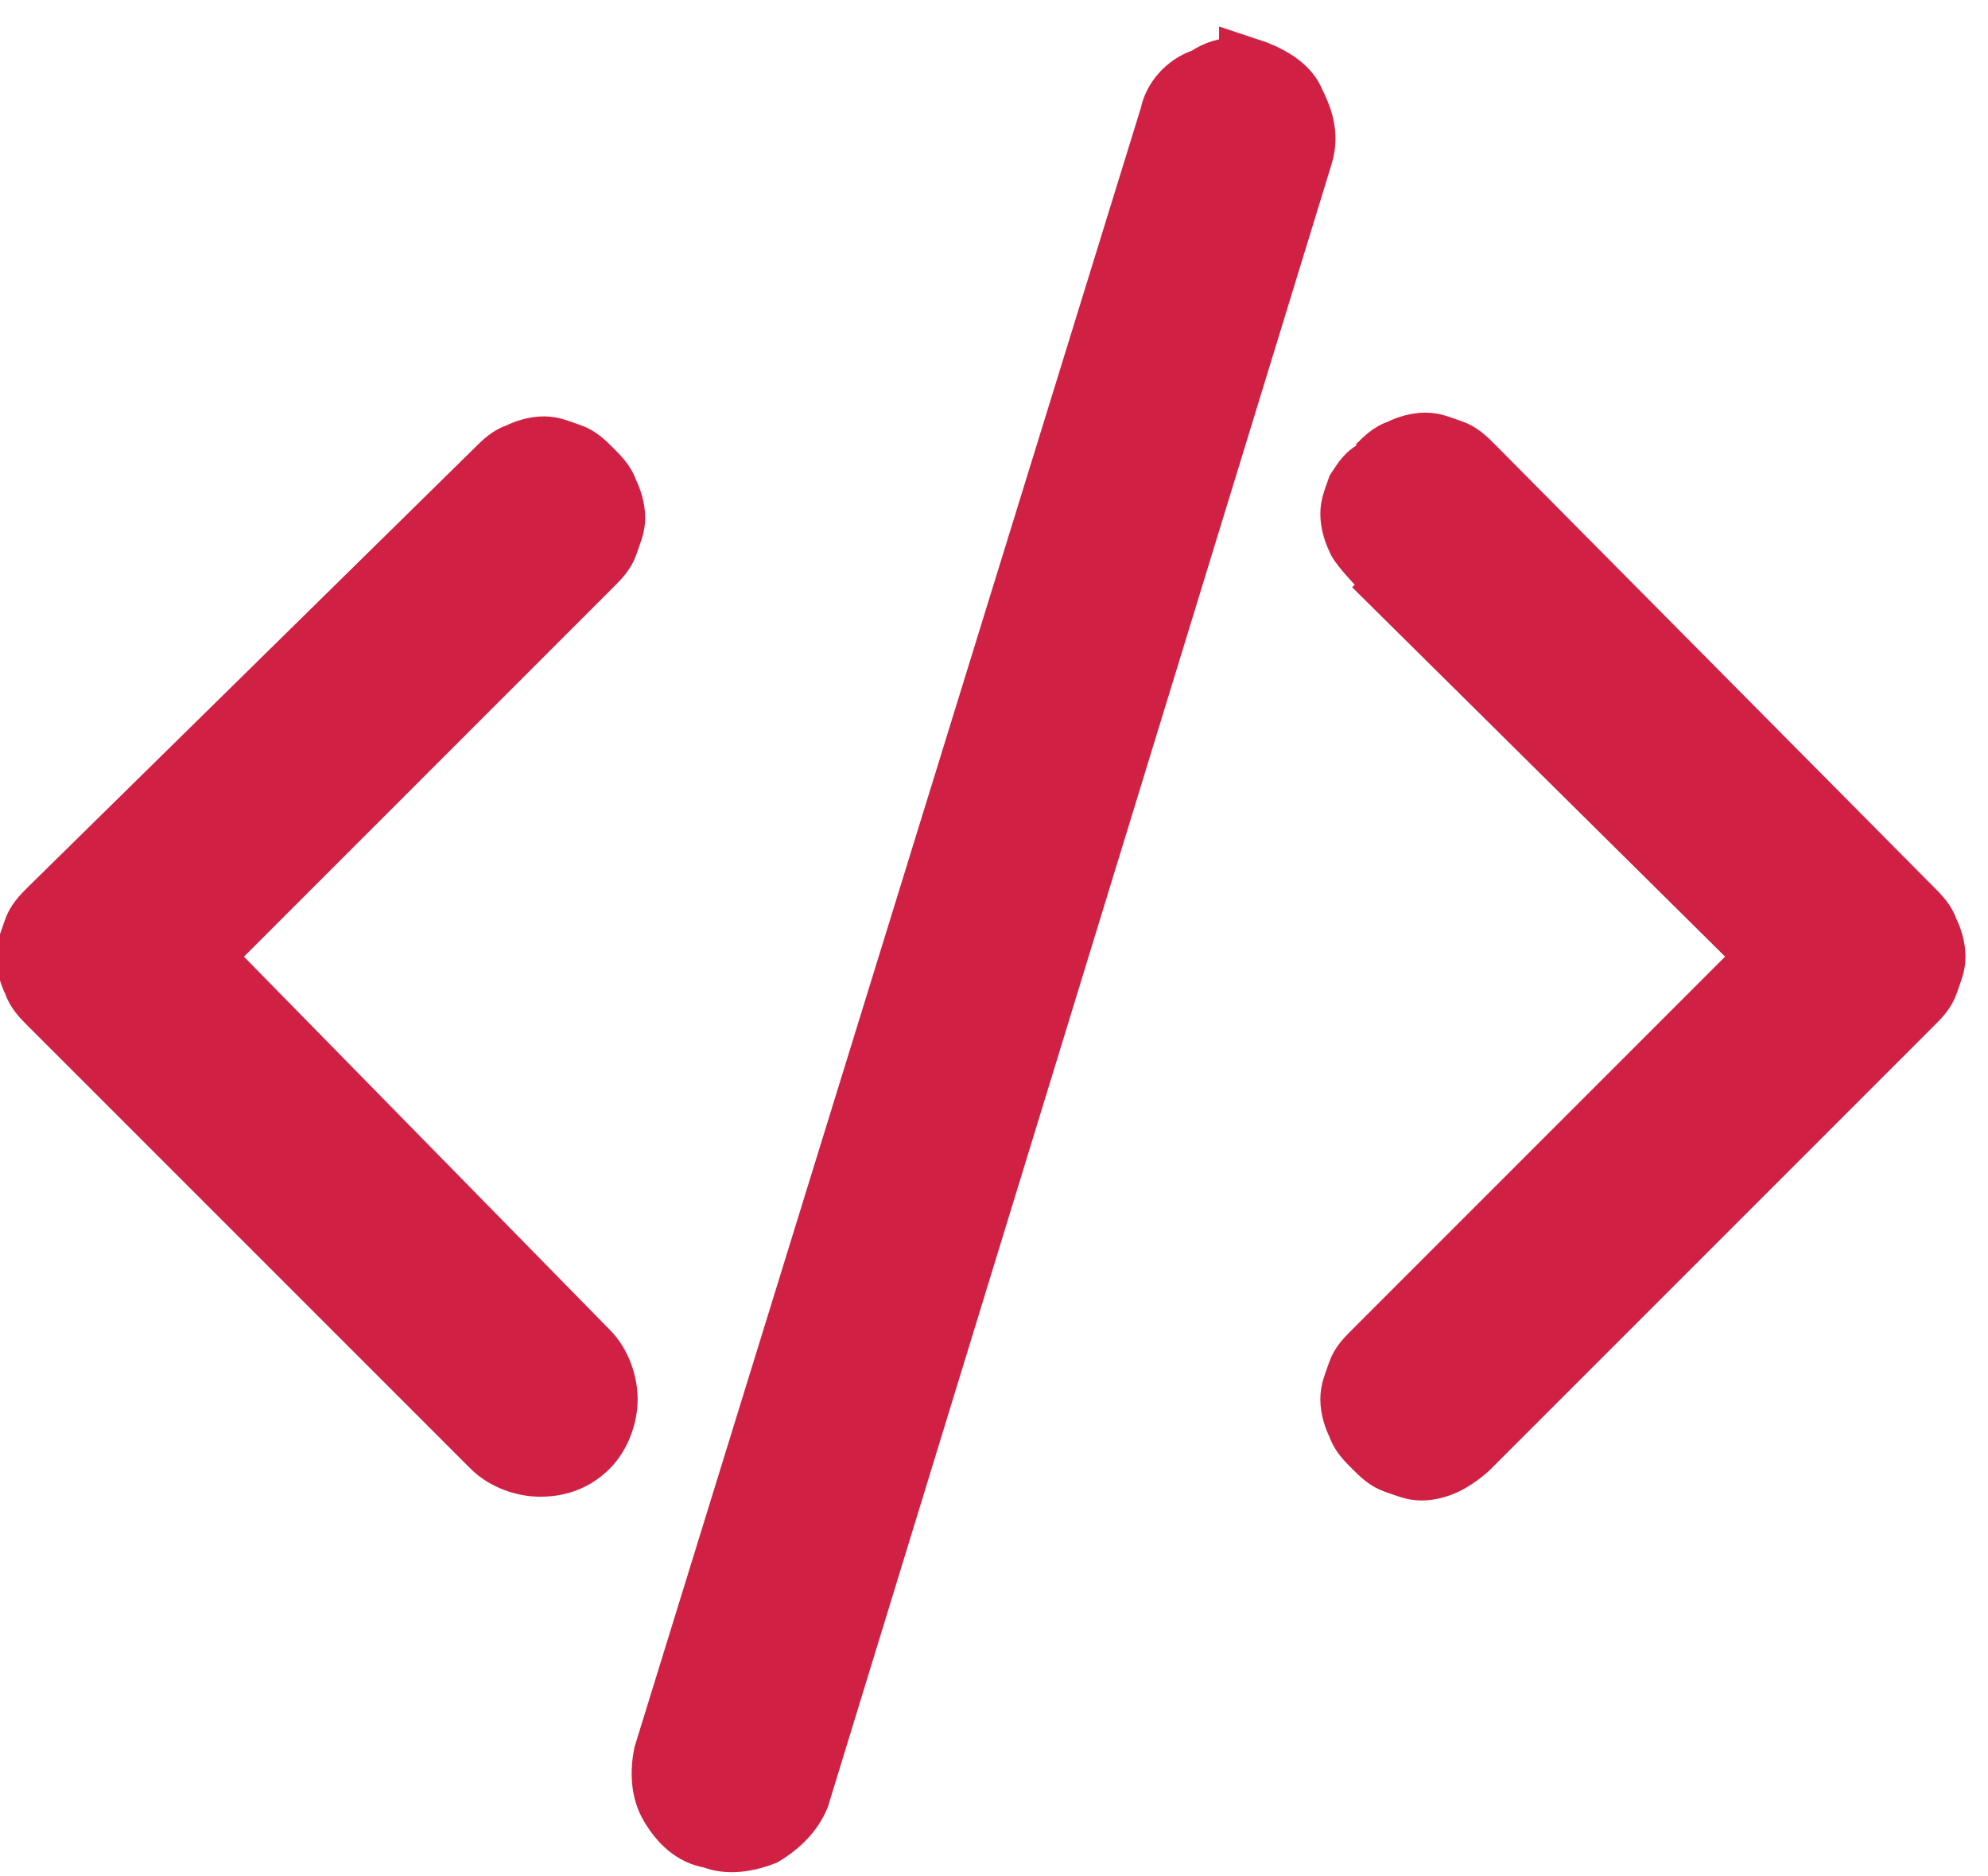
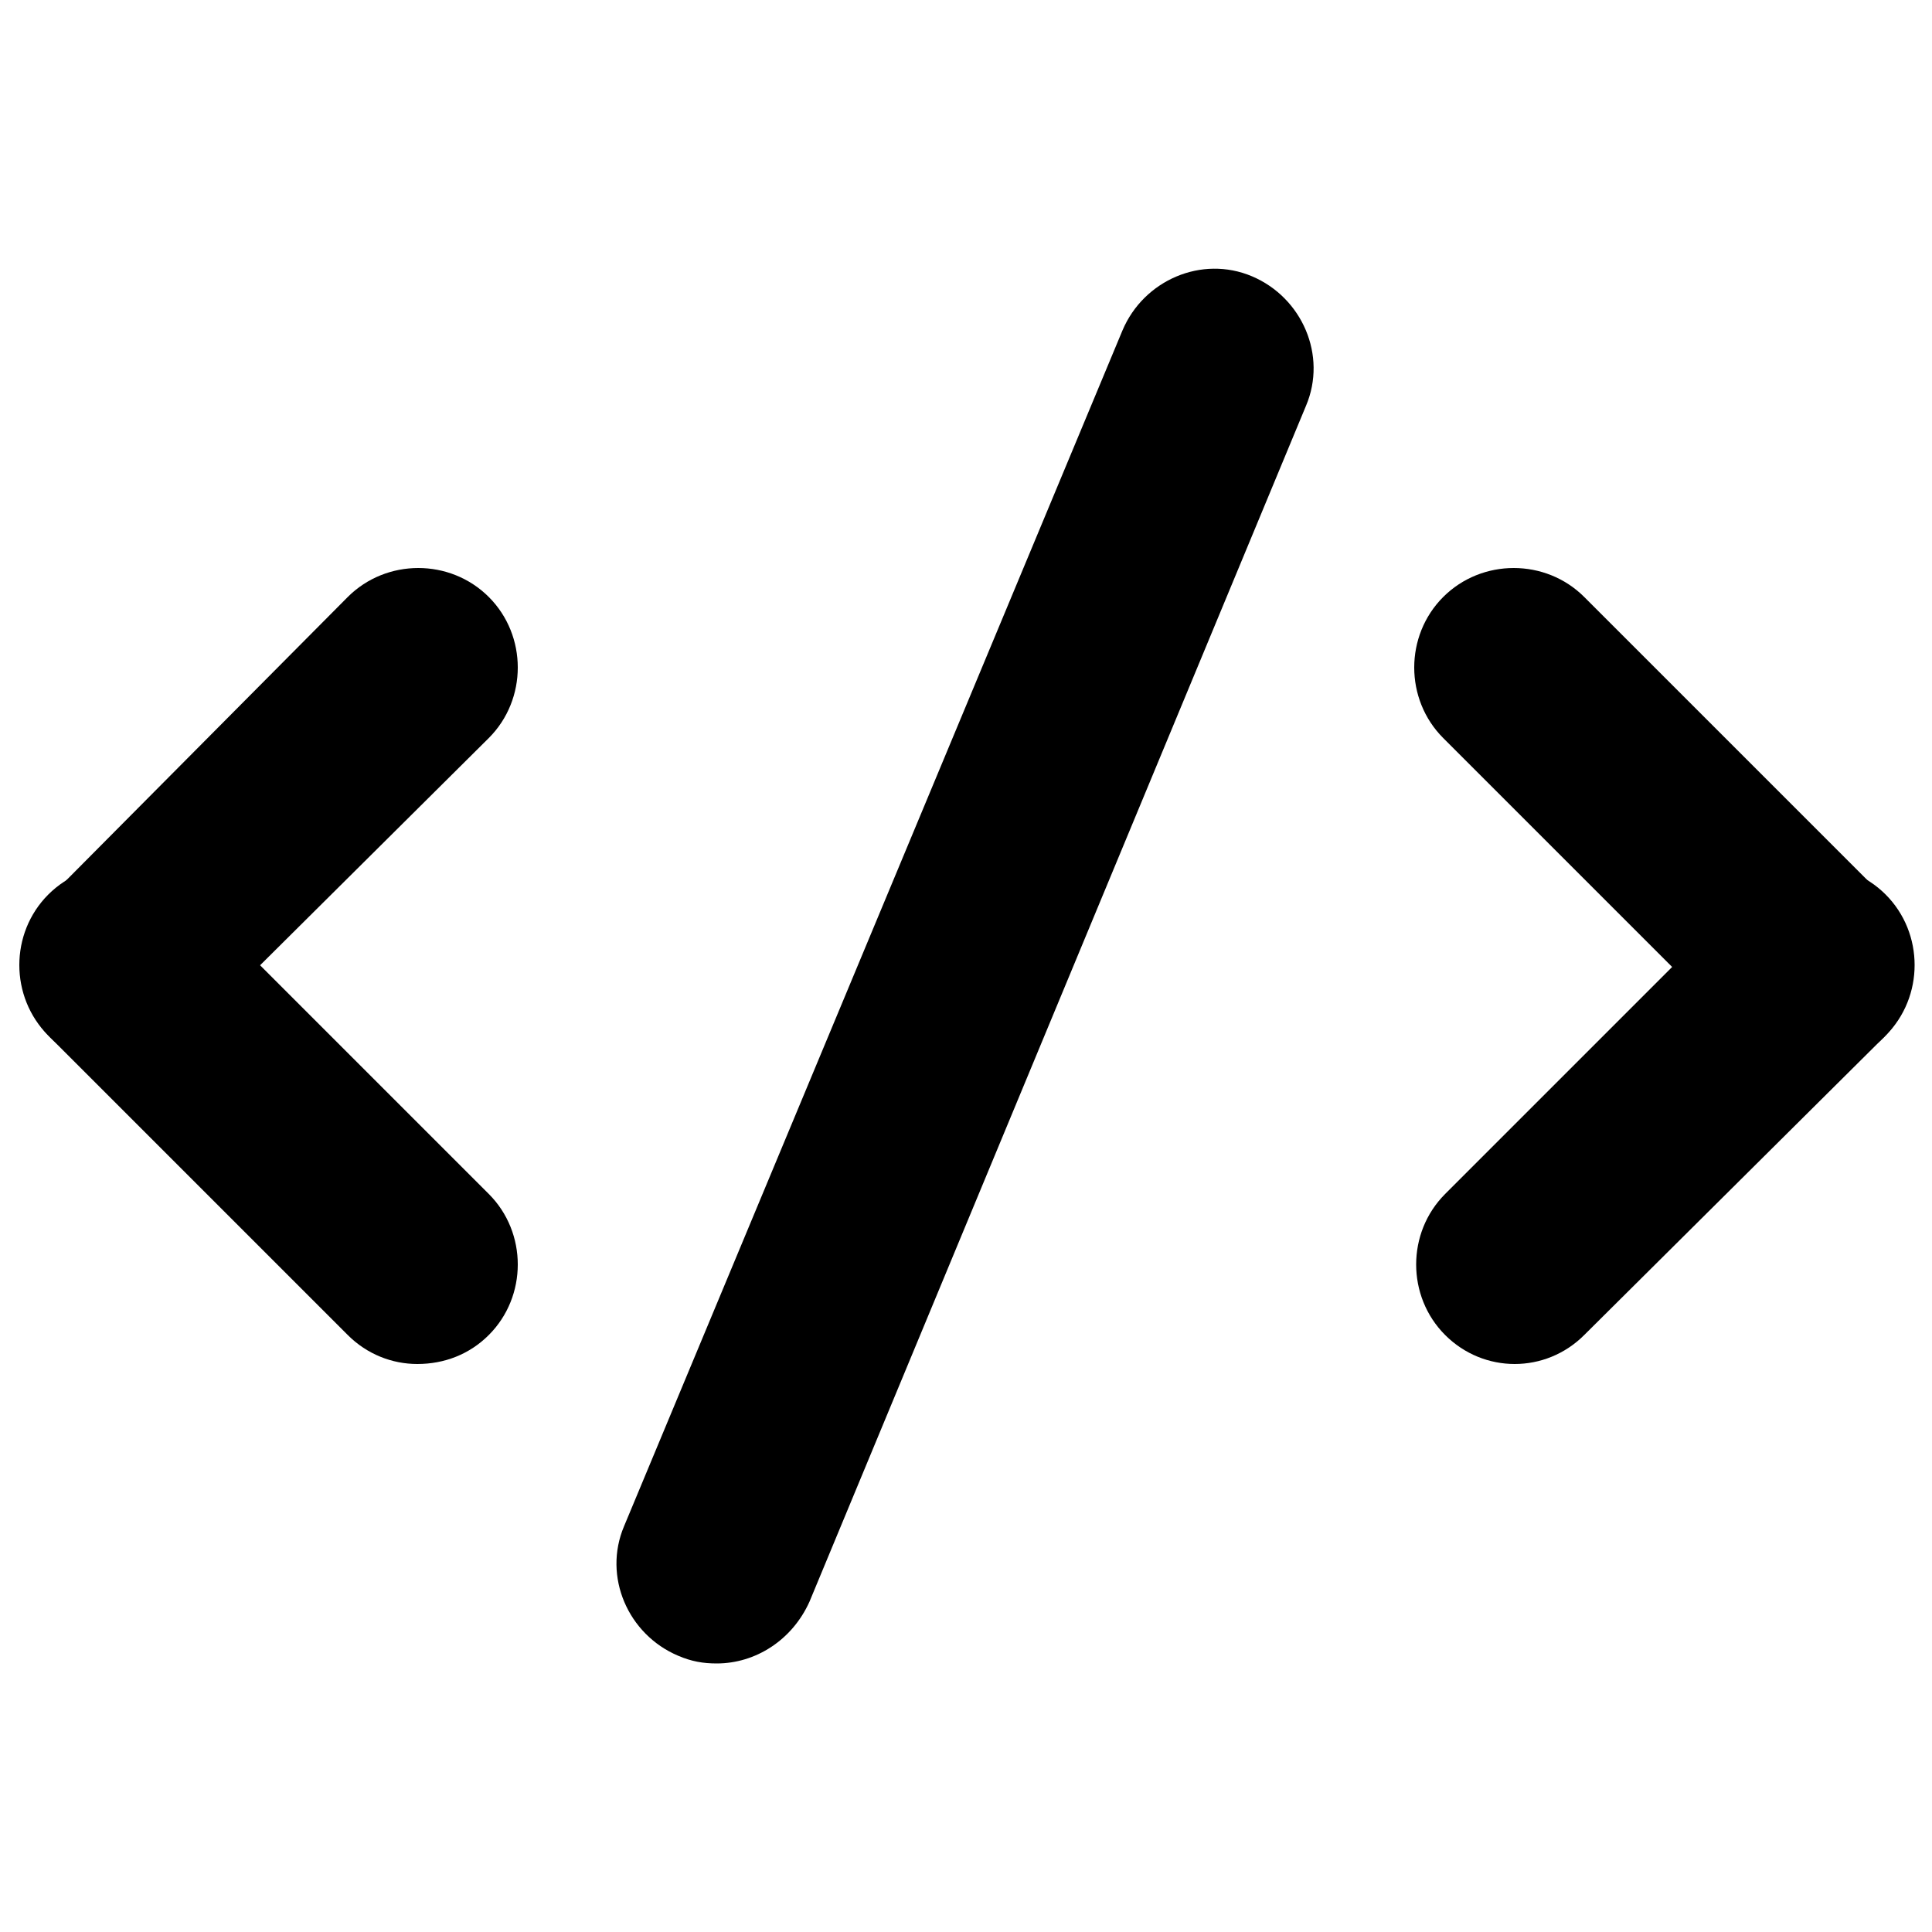
- <svg xmlns="http://www.w3.org/2000/svg" version="1.1" id="Layer_1" x="0px" y="0px" viewBox="0 0 53 50" style="enable-background:new 0 0 53 50;" xml:space="preserve">
-   <style type="text/css">
- 	.st0{fill:#D02144;stroke:#D02144;}
- </style>
-   <path class="st0" d="M46.7,25.5L36.4,15.3L46.7,25.5z M46.7,25.5L36.4,35.8v0c-0.2,0.2-0.4,0.4-0.5,0.7c-0.1,0.3-0.2,0.5-0.2,0.8  s0.1,0.6,0.2,0.8c0.1,0.3,0.3,0.5,0.5,0.7c0.2,0.2,0.4,0.4,0.7,0.5c0.3,0.1,0.5,0.2,0.8,0.2s0.6-0.1,0.8-0.2s0.5-0.3,0.7-0.5  l11.8-11.8c0.2-0.2,0.4-0.4,0.5-0.7c0.1-0.3,0.2-0.5,0.2-0.8c0-0.3-0.1-0.6-0.2-0.8c-0.1-0.3-0.3-0.5-0.5-0.7L39.5,12.2c0,0,0,0,0,0  c-0.2-0.2-0.4-0.4-0.7-0.5c-0.3-0.1-0.5-0.2-0.8-0.2s-0.6,0.1-0.8,0.2c-0.3,0.1-0.5,0.3-0.7,0.5 M46.7,25.5L36.4,12.2 M36.4,12.2  C36.4,12.2,36.4,12.2,36.4,12.2l0.4,0.4L36.4,12.2z M36.6,12.2c-0.4,0.2-0.5,0.4-0.7,0.7c-0.1,0.3-0.2,0.5-0.2,0.8  c0,0.3,0.1,0.6,0.2,0.8c0.2,0.7,6,5.8,6.4,6.1L36.6,12.2z M5.8,25.5L16,15.3c0.2-0.2,0.4-0.4,0.5-0.7c0.1-0.3,0.2-0.5,0.2-0.8  c0-0.3-0.1-0.6-0.2-0.8c-0.1-0.3-0.3-0.5-0.5-0.7c-0.2-0.2-0.4-0.4-0.7-0.5c-0.3-0.1-0.5-0.2-0.8-0.2c-0.3,0-0.6,0.1-0.8,0.2  c-0.3,0.1-0.5,0.3-0.7,0.5c0,0,0,0,0,0L1.1,24c-0.2,0.2-0.4,0.4-0.5,0.7c-0.1,0.3-0.2,0.5-0.2,0.8c0,0.3,0.1,0.6,0.2,0.8  c0.1,0.3,0.3,0.5,0.5,0.7c0,0,0,0,0,0l11.8,11.8c0.4,0.4,1,0.6,1.5,0.6c0.6,0,1.1-0.2,1.5-0.6c0.4-0.4,0.6-1,0.6-1.5  s-0.2-1.1-0.6-1.5l0,0L5.8,25.5z M33.6,1.6l-0.6-0.2v0.1c-0.4,0-0.7,0.1-1,0.3C31.4,2,31,2.5,30.9,3l0,0L17.4,46.7l0,0l0,0  c-0.1,0.5-0.1,1.1,0.2,1.6c0.3,0.5,0.7,0.9,1.3,1c0.5,0.2,1.1,0.1,1.6-0.1c0.5-0.3,0.9-0.7,1.1-1.2l0,0l0,0L35,4.3c0,0,0,0,0,0  c0.2-0.6,0.1-1.1-0.2-1.7C34.6,2.1,34.1,1.8,33.6,1.6z" />
+ <svg xmlns="http://www.w3.org/2000/svg" height="100px" width="100px" fill="#000000" version="1.1" x="0px" y="0px" viewBox="0 0 100 100" style="enable-background:new 0 0 100 100;" xml:space="preserve">
+   <g>
+     <path d="M93.8,55.2c-1.3,0-2.6-0.5-3.6-1.5L74.7,38.2c-2-2-2-5.3,0-7.3s5.3-2,7.3,0l15.5,15.5c2,2,2,5.3,0,7.3   C96.5,54.7,95.2,55.2,93.8,55.2z" />
+     <path d="M78.4,70.6c-1.3,0-2.6-0.5-3.6-1.5c-2-2-2-5.3,0-7.3l15.5-15.5c2-2,5.3-2,7.3,0s2,5.3,0,7.3L82,69.1   C81,70.1,79.7,70.6,78.4,70.6z" />
+     <path d="M6.2,55.2c-1.3,0-2.6-0.5-3.6-1.5c-2-2-2-5.3,0-7.3L18,30.9c2-2,5.3-2,7.3,0s2,5.3,0,7.3L9.8,53.6   C8.8,54.7,7.5,55.2,6.2,55.2z" />
+     <path d="M21.6,70.6c-1.3,0-2.6-0.5-3.6-1.5L2.5,53.6c-2-2-2-5.3,0-7.3s5.3-2,7.3,0l15.5,15.5c2,2,2,5.3,0,7.3   C24.3,70.1,23,70.6,21.6,70.6z" />
+     <path d="M37.1,86.1c-0.7,0-1.3-0.1-2-0.4c-2.6-1.1-3.9-4.1-2.8-6.7l25.8-61.9c1.1-2.6,4.1-3.9,6.7-2.8s3.9,4.1,2.8,6.7L41.9,82.9   C41,84.9,39.1,86.1,37.1,86.1z" />
+   </g>
</svg>
